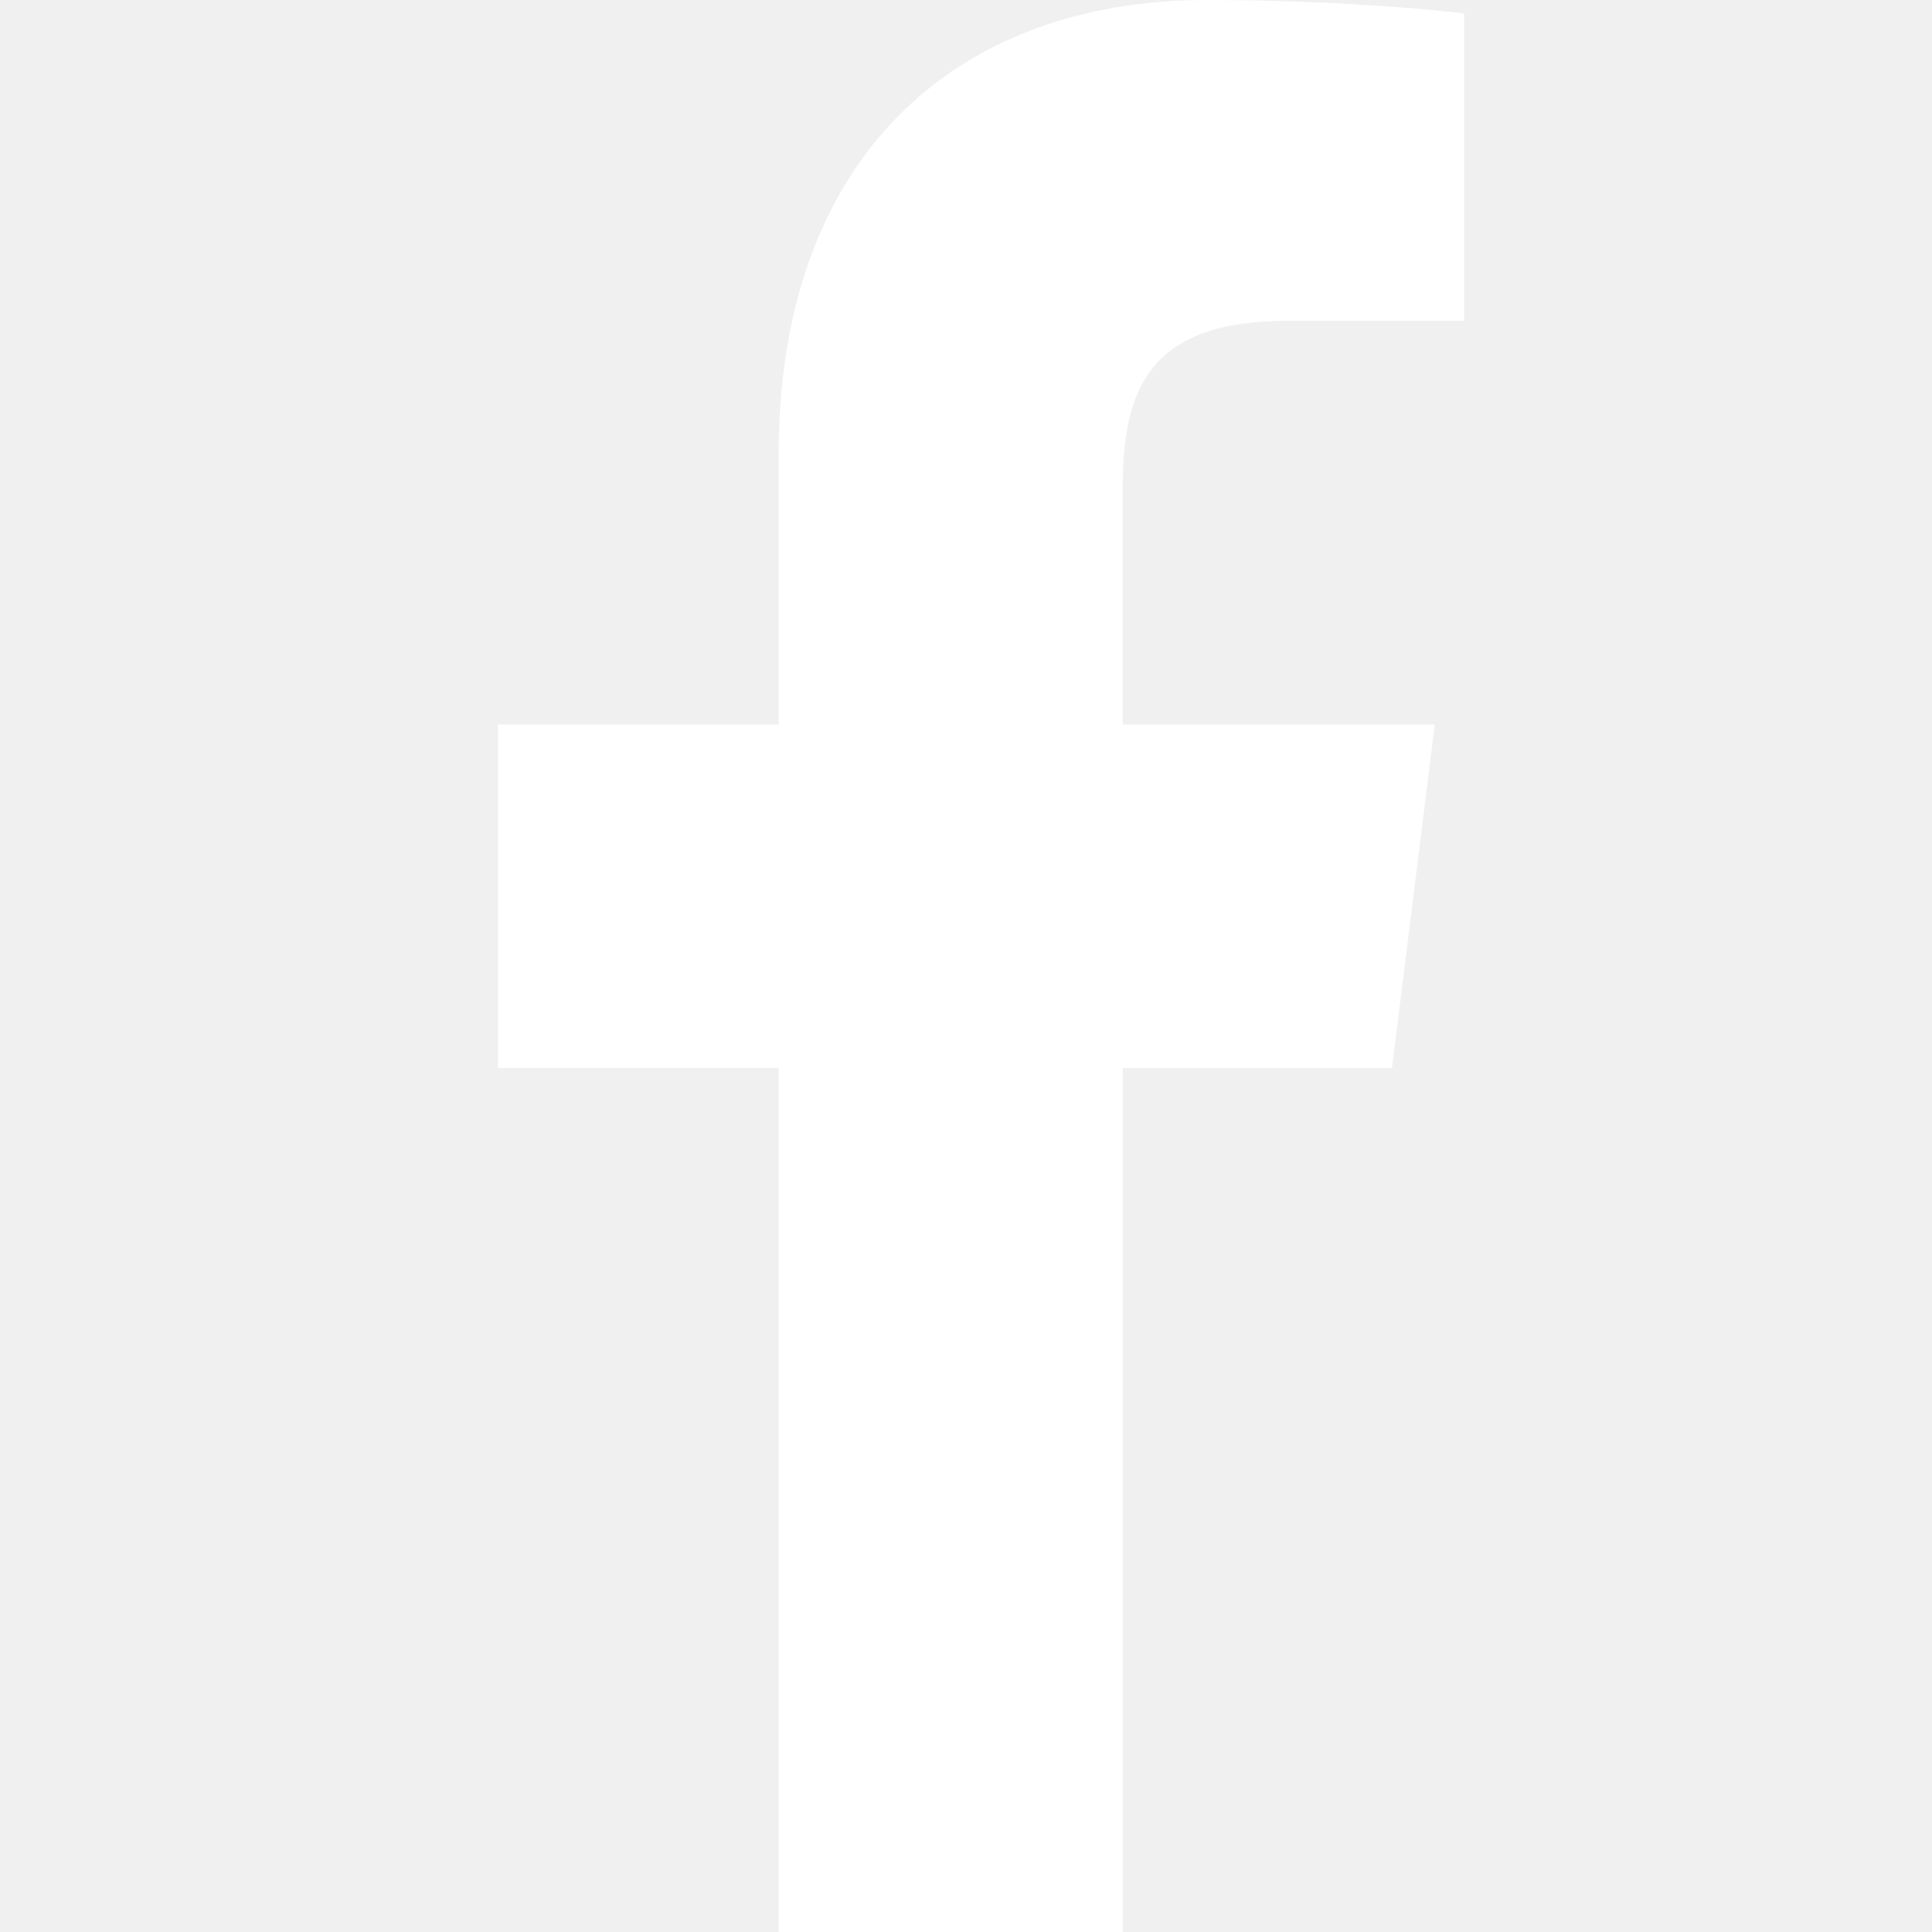
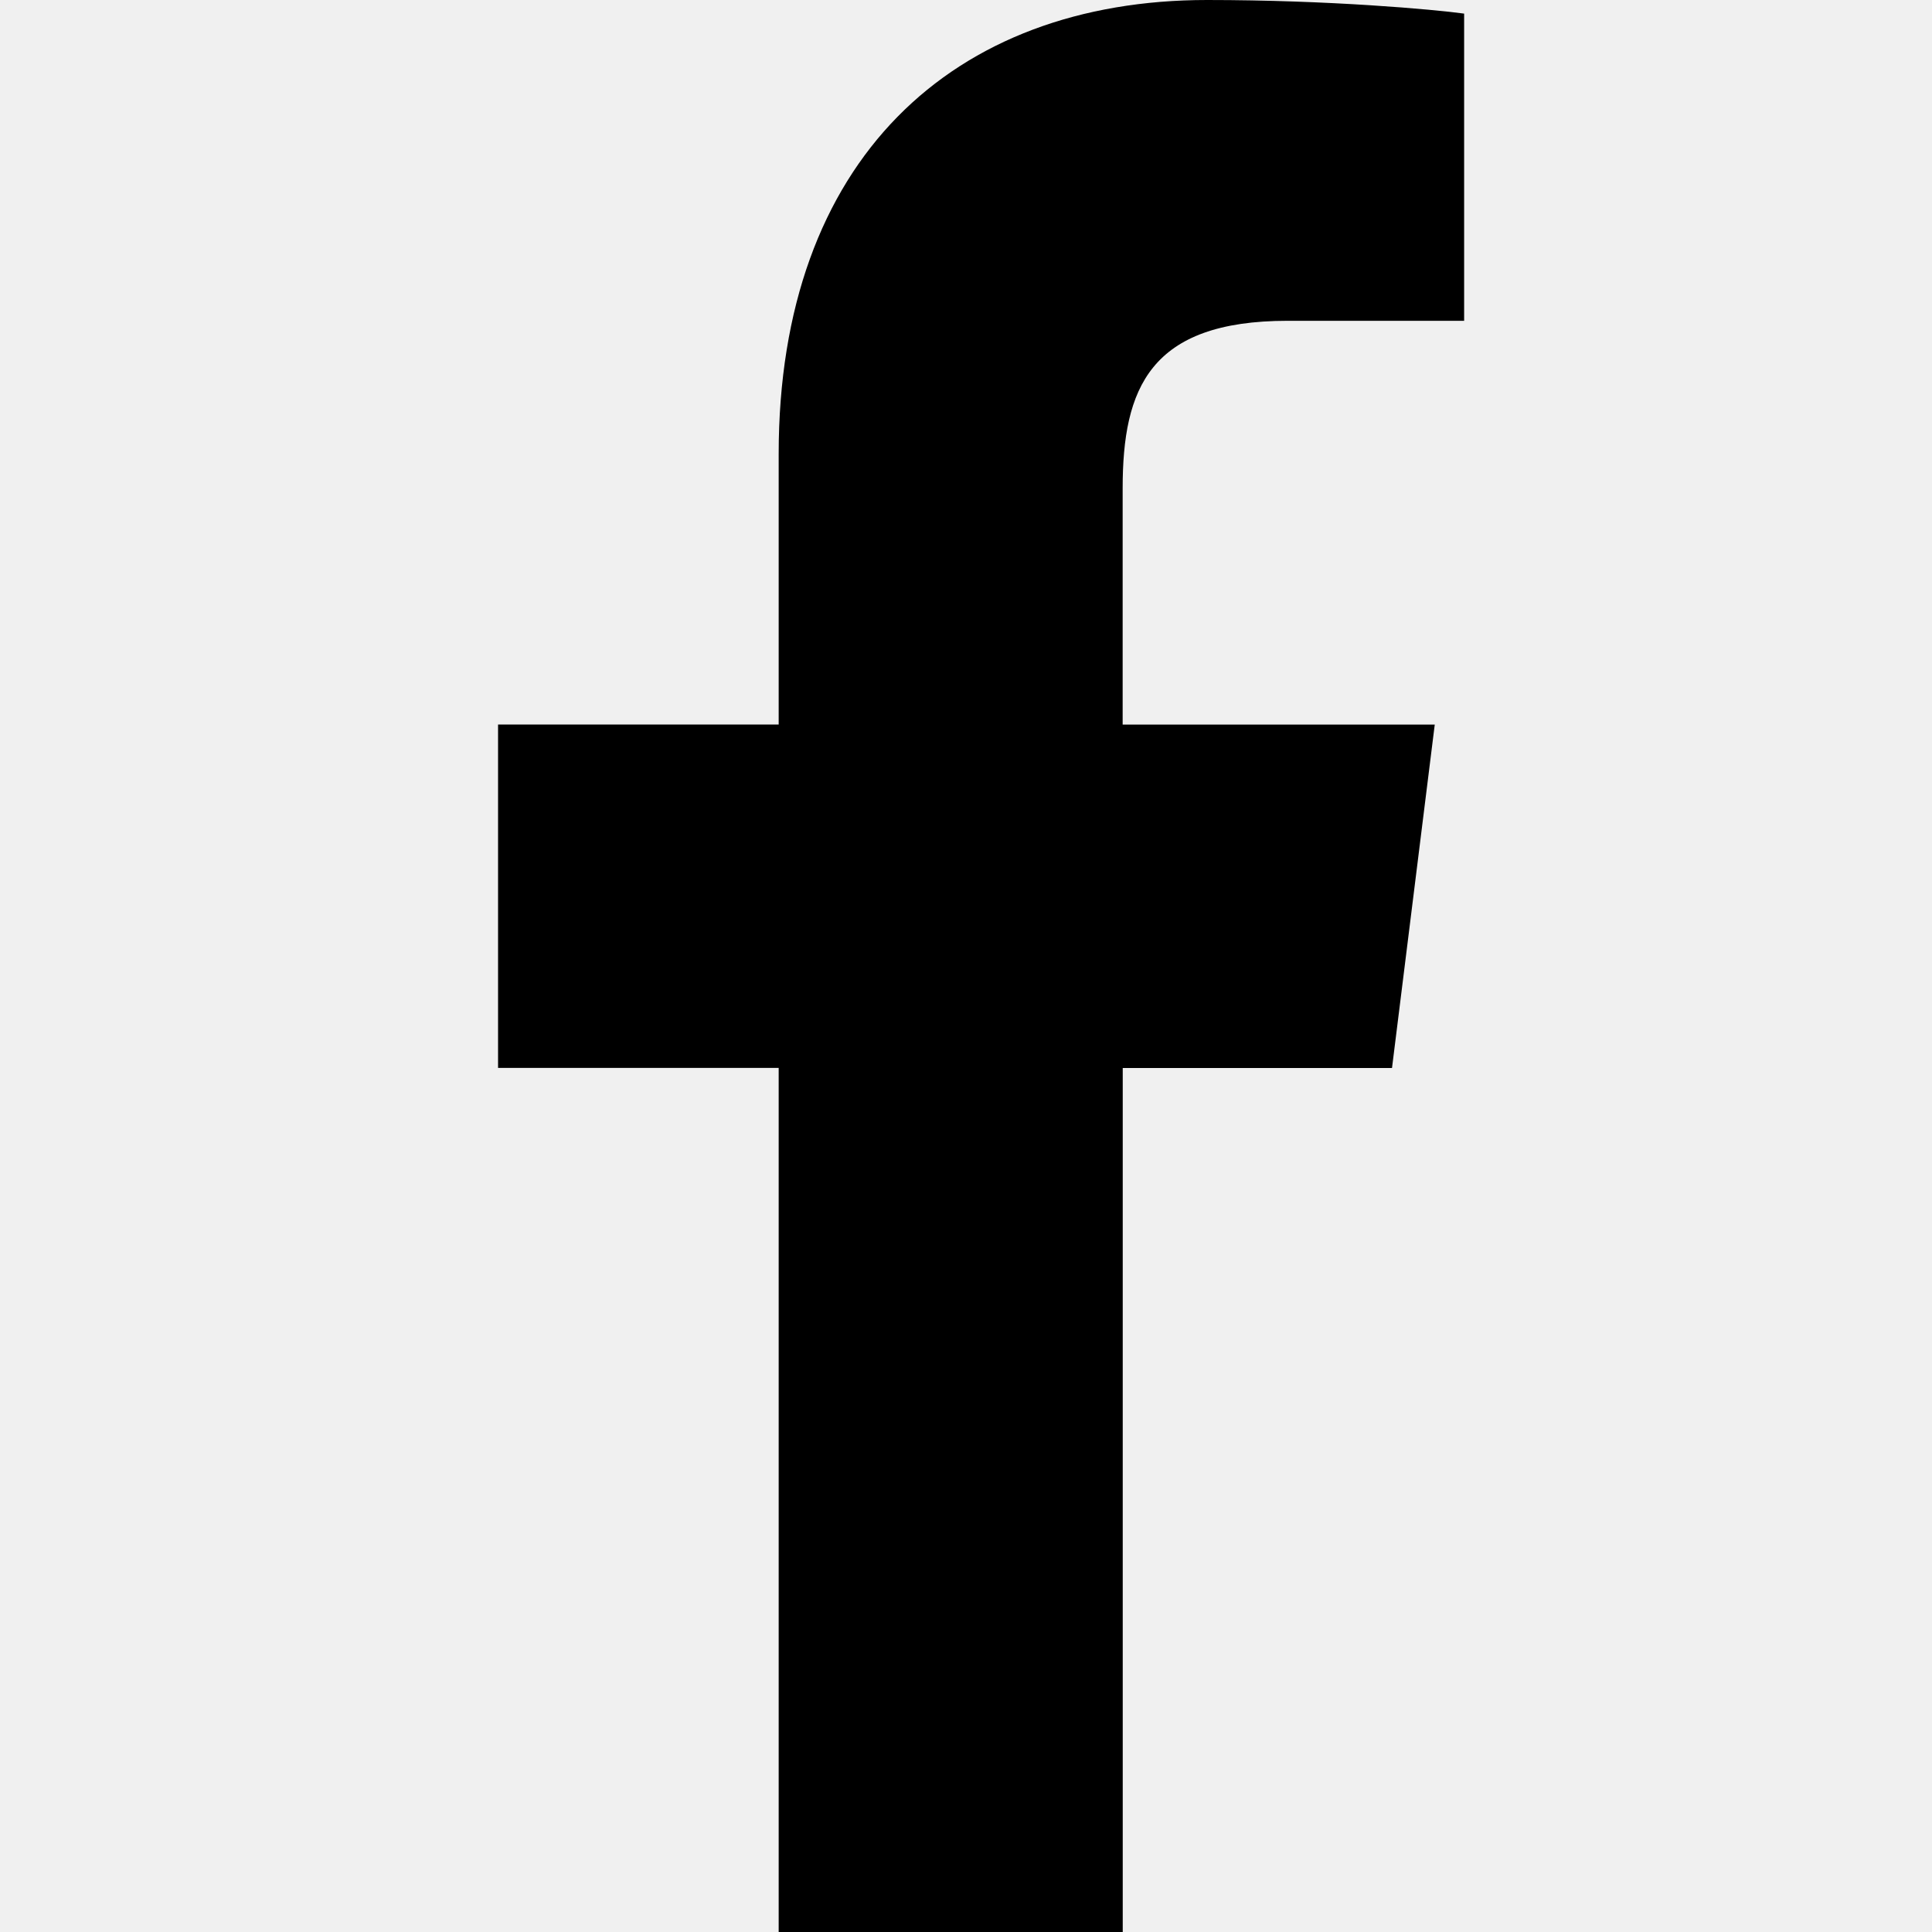
- <svg xmlns="http://www.w3.org/2000/svg" id="Bold" fill="white" enable-background="new 0 0 24 24" height="512" viewBox="0 0 24 24" width="512">
+ <svg xmlns="http://www.w3.org/2000/svg" id="Bold" enable-background="new 0 0 24 24" height="512" viewBox="0 0 24 24" width="512">
  <path d="m15.997 3.985h2.191v-3.816c-.378-.052-1.678-.169-3.192-.169-3.159 0-5.323 1.987-5.323 5.639v3.361h-3.486v4.266h3.486v10.734h4.274v-10.733h3.345l.531-4.266h-3.877v-2.939c.001-1.233.333-2.077 2.051-2.077z" />
</svg>
